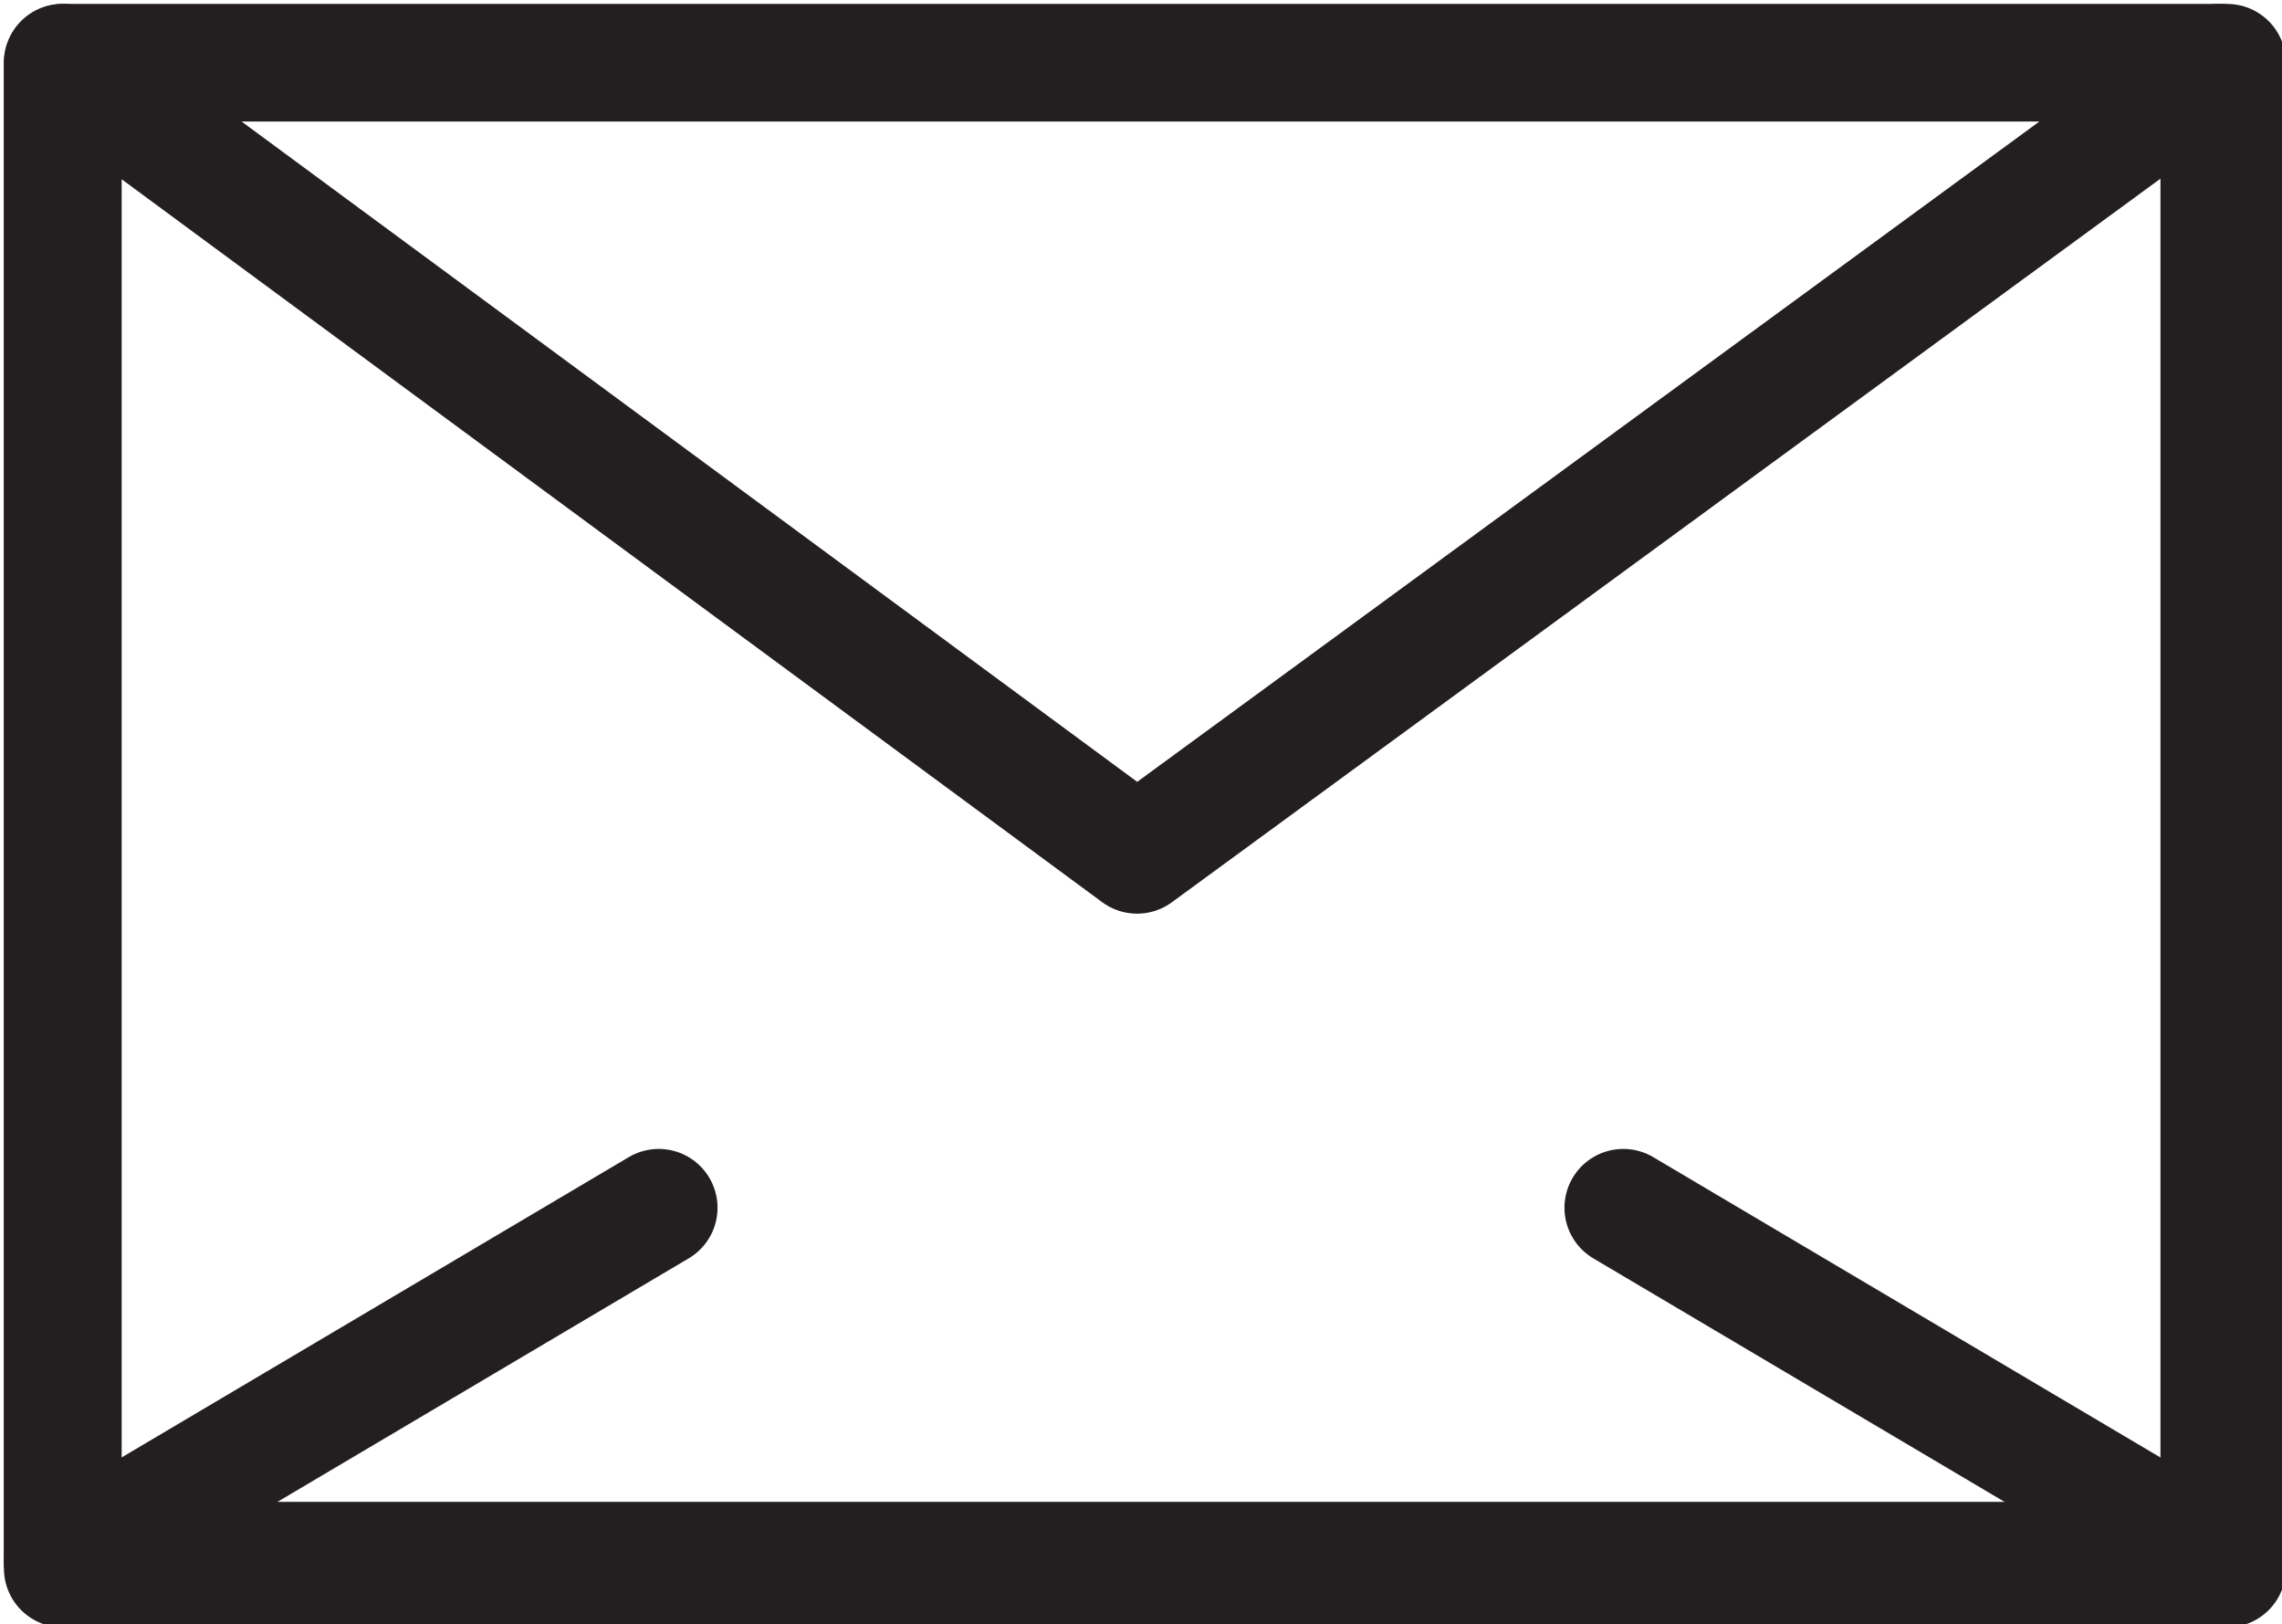
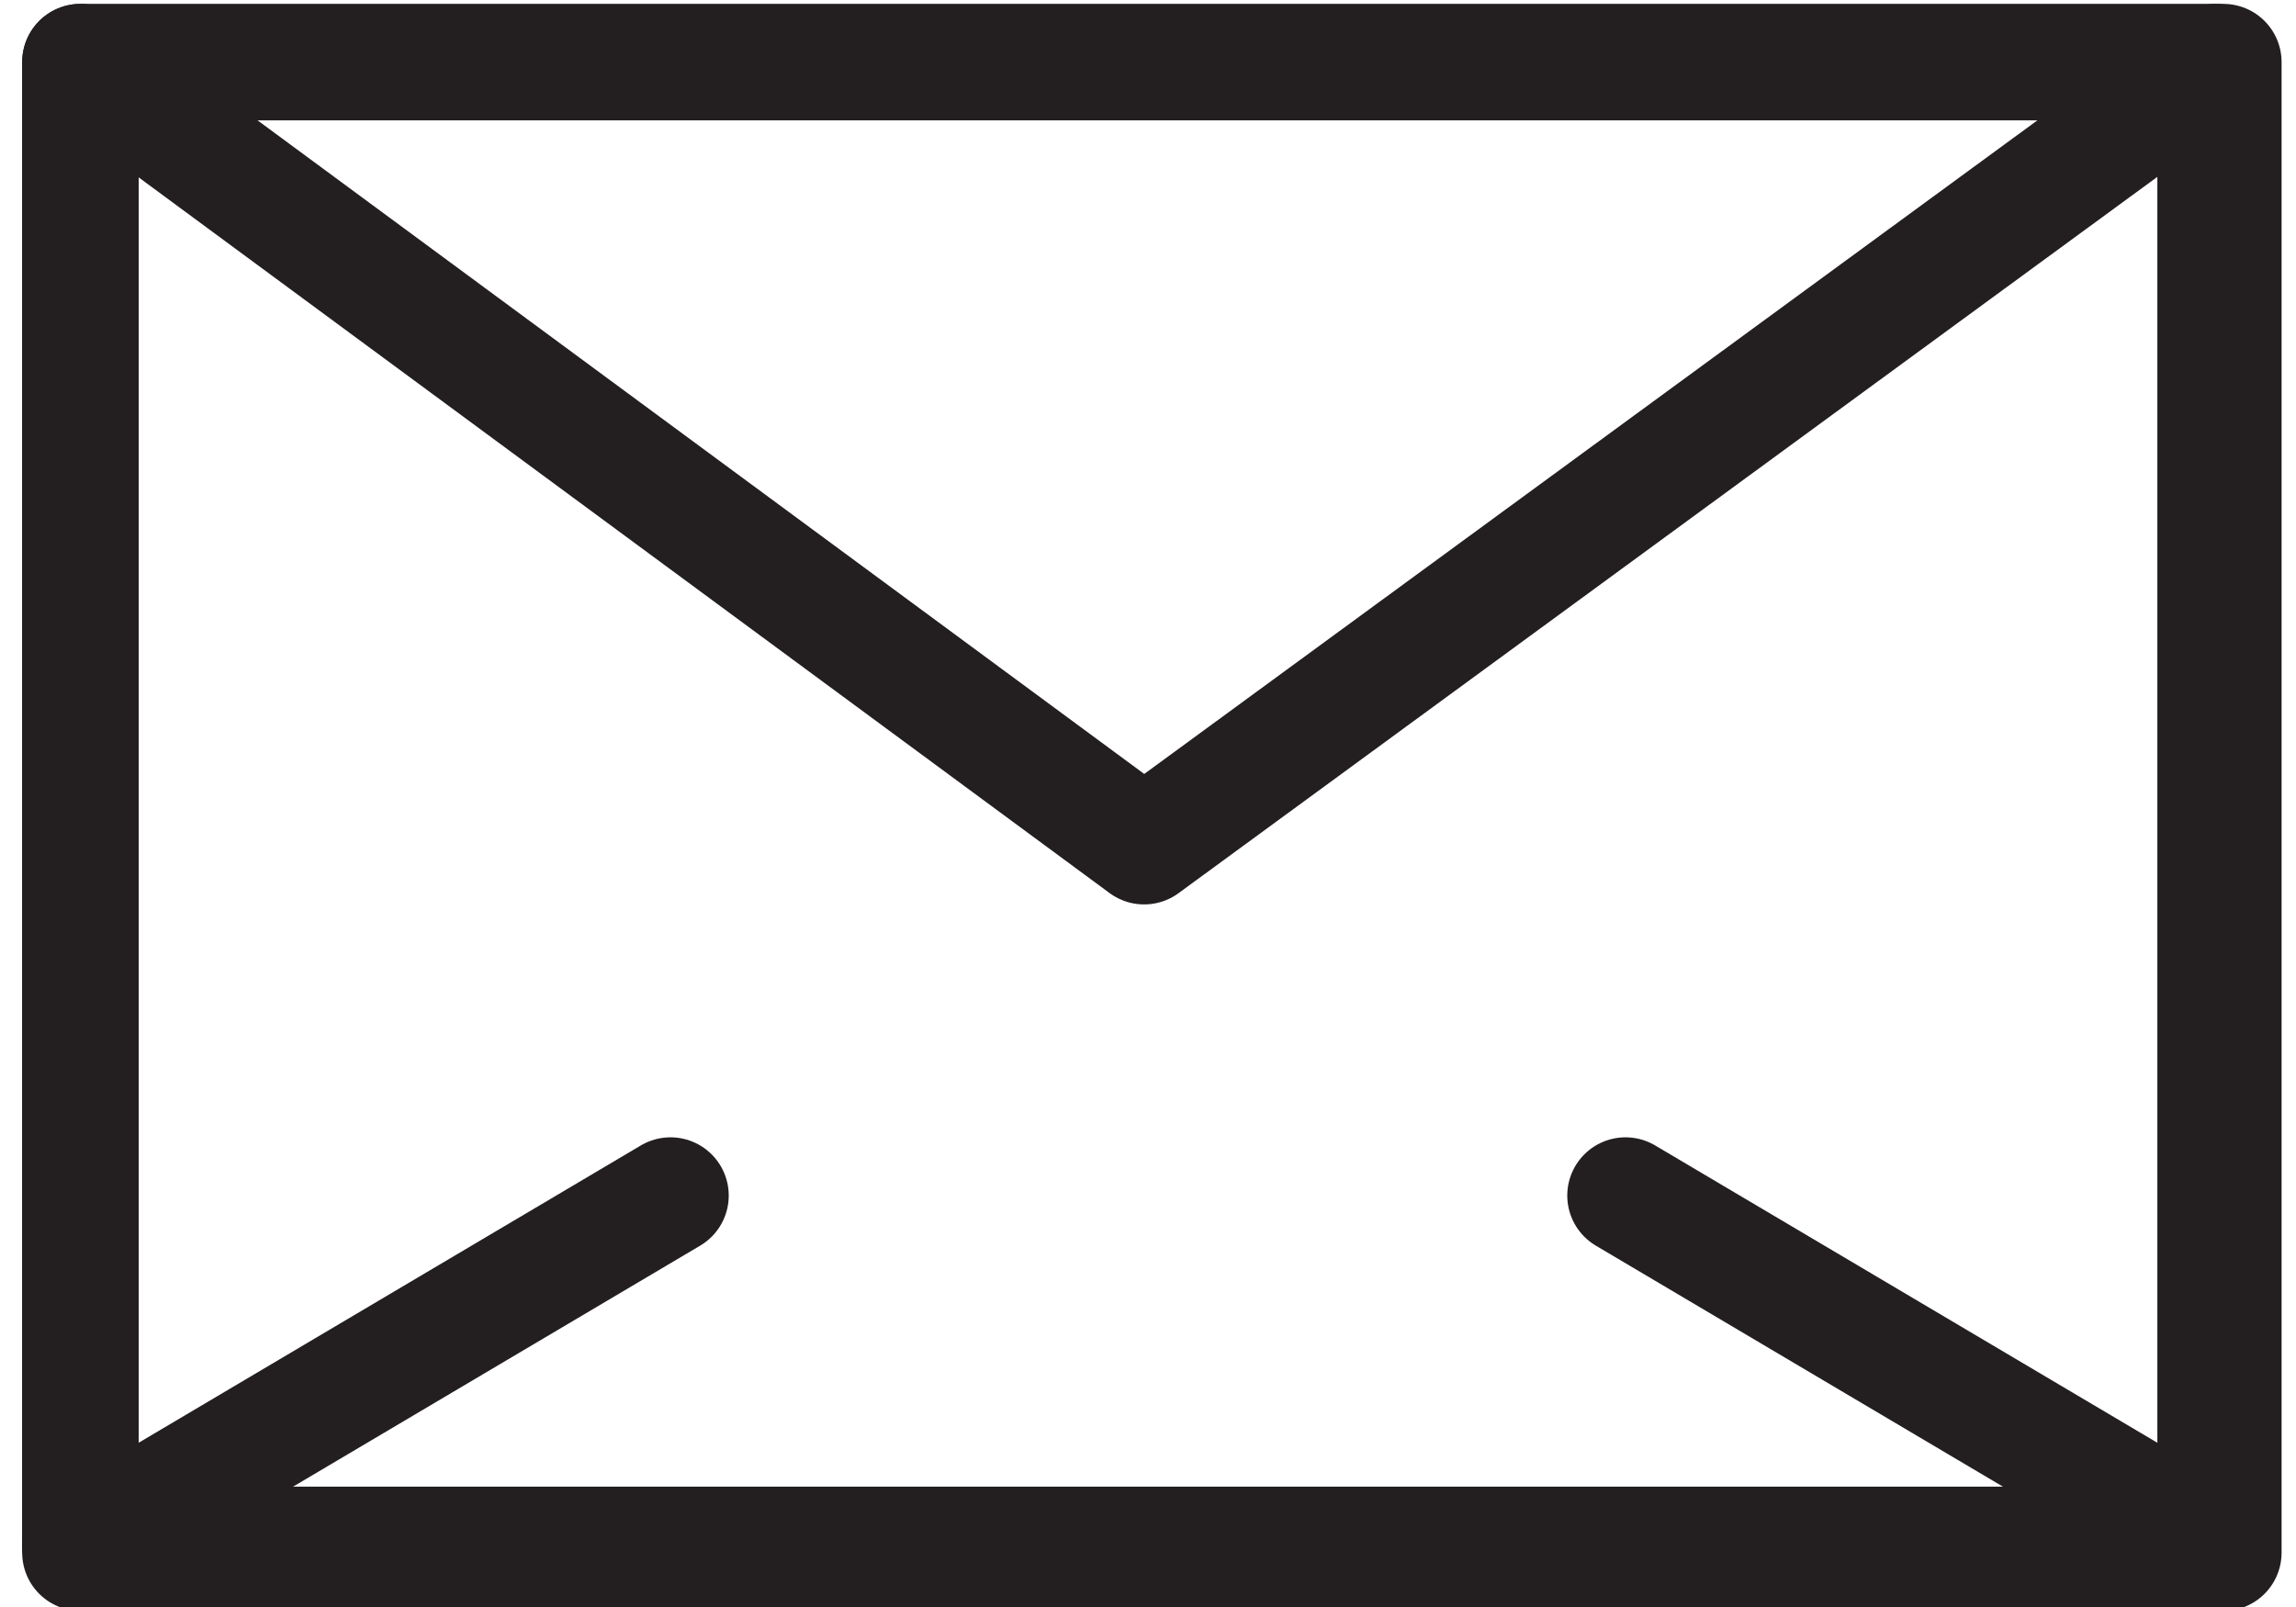
- <svg xmlns="http://www.w3.org/2000/svg" version="1.1" id="Layer_1" x="0px" y="0px" viewBox="0 0 29.1 20.7" style="enable-background:new 0 0 29.1 20.7;" xml:space="preserve">
+ <svg xmlns="http://www.w3.org/2000/svg" version="1.1" id="Layer_1" x="0px" y="0px" viewBox="0 0 29.1 20.7" style="enable-background:new 0 0 29.1 20.7;" height="21" width="30" xml:space="preserve">
  <style type="text/css">
	.st0{fill:none;stroke:#231F20;stroke-width:1.5;stroke-linecap:round;stroke-linejoin:round;stroke-miterlimit:10;}
</style>
  <rect x="0.8" y="0.8" class="st0" width="27.6" height="19.2" />
  <polygon class="st0" points="28.3,19.9 0.8,19.9 0.8,0.8 14.5,10.9 28.3,0.8 " />
  <line class="st0" x1="0.8" y1="19.9" x2="8.4" y2="15.4" />
  <line class="st0" x1="28.3" y1="19.9" x2="20.7" y2="15.4" />
</svg>
